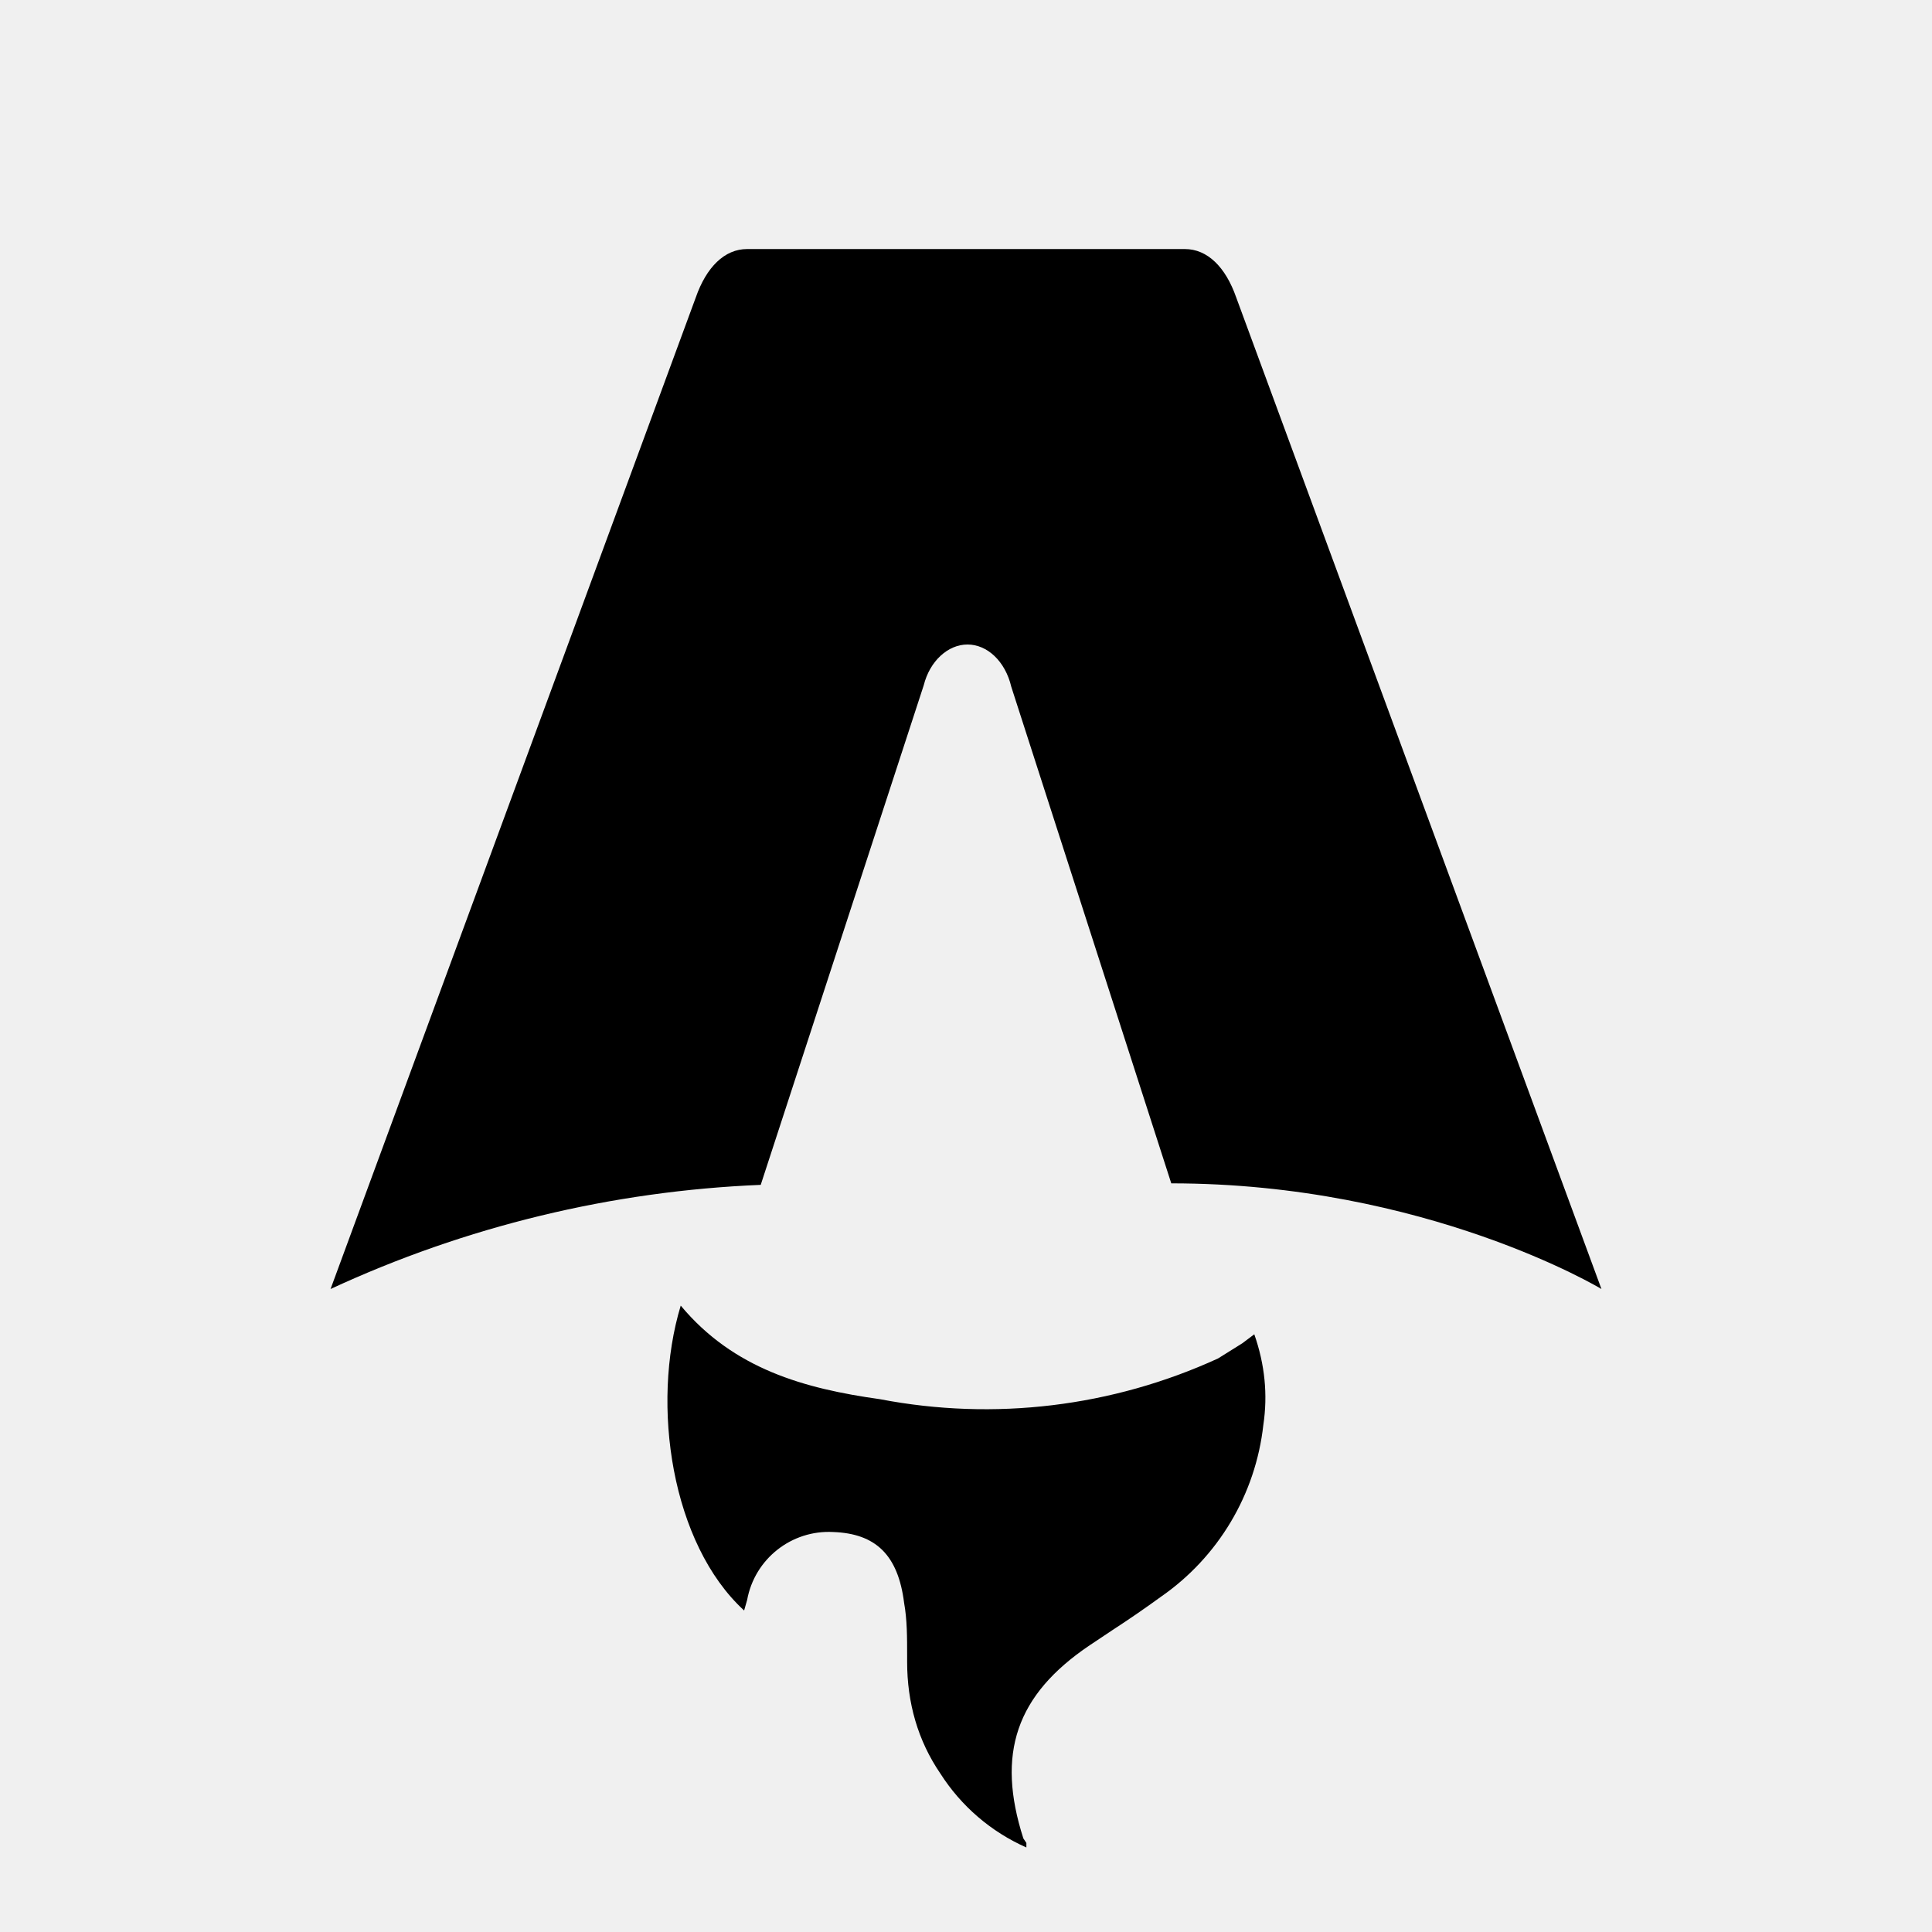
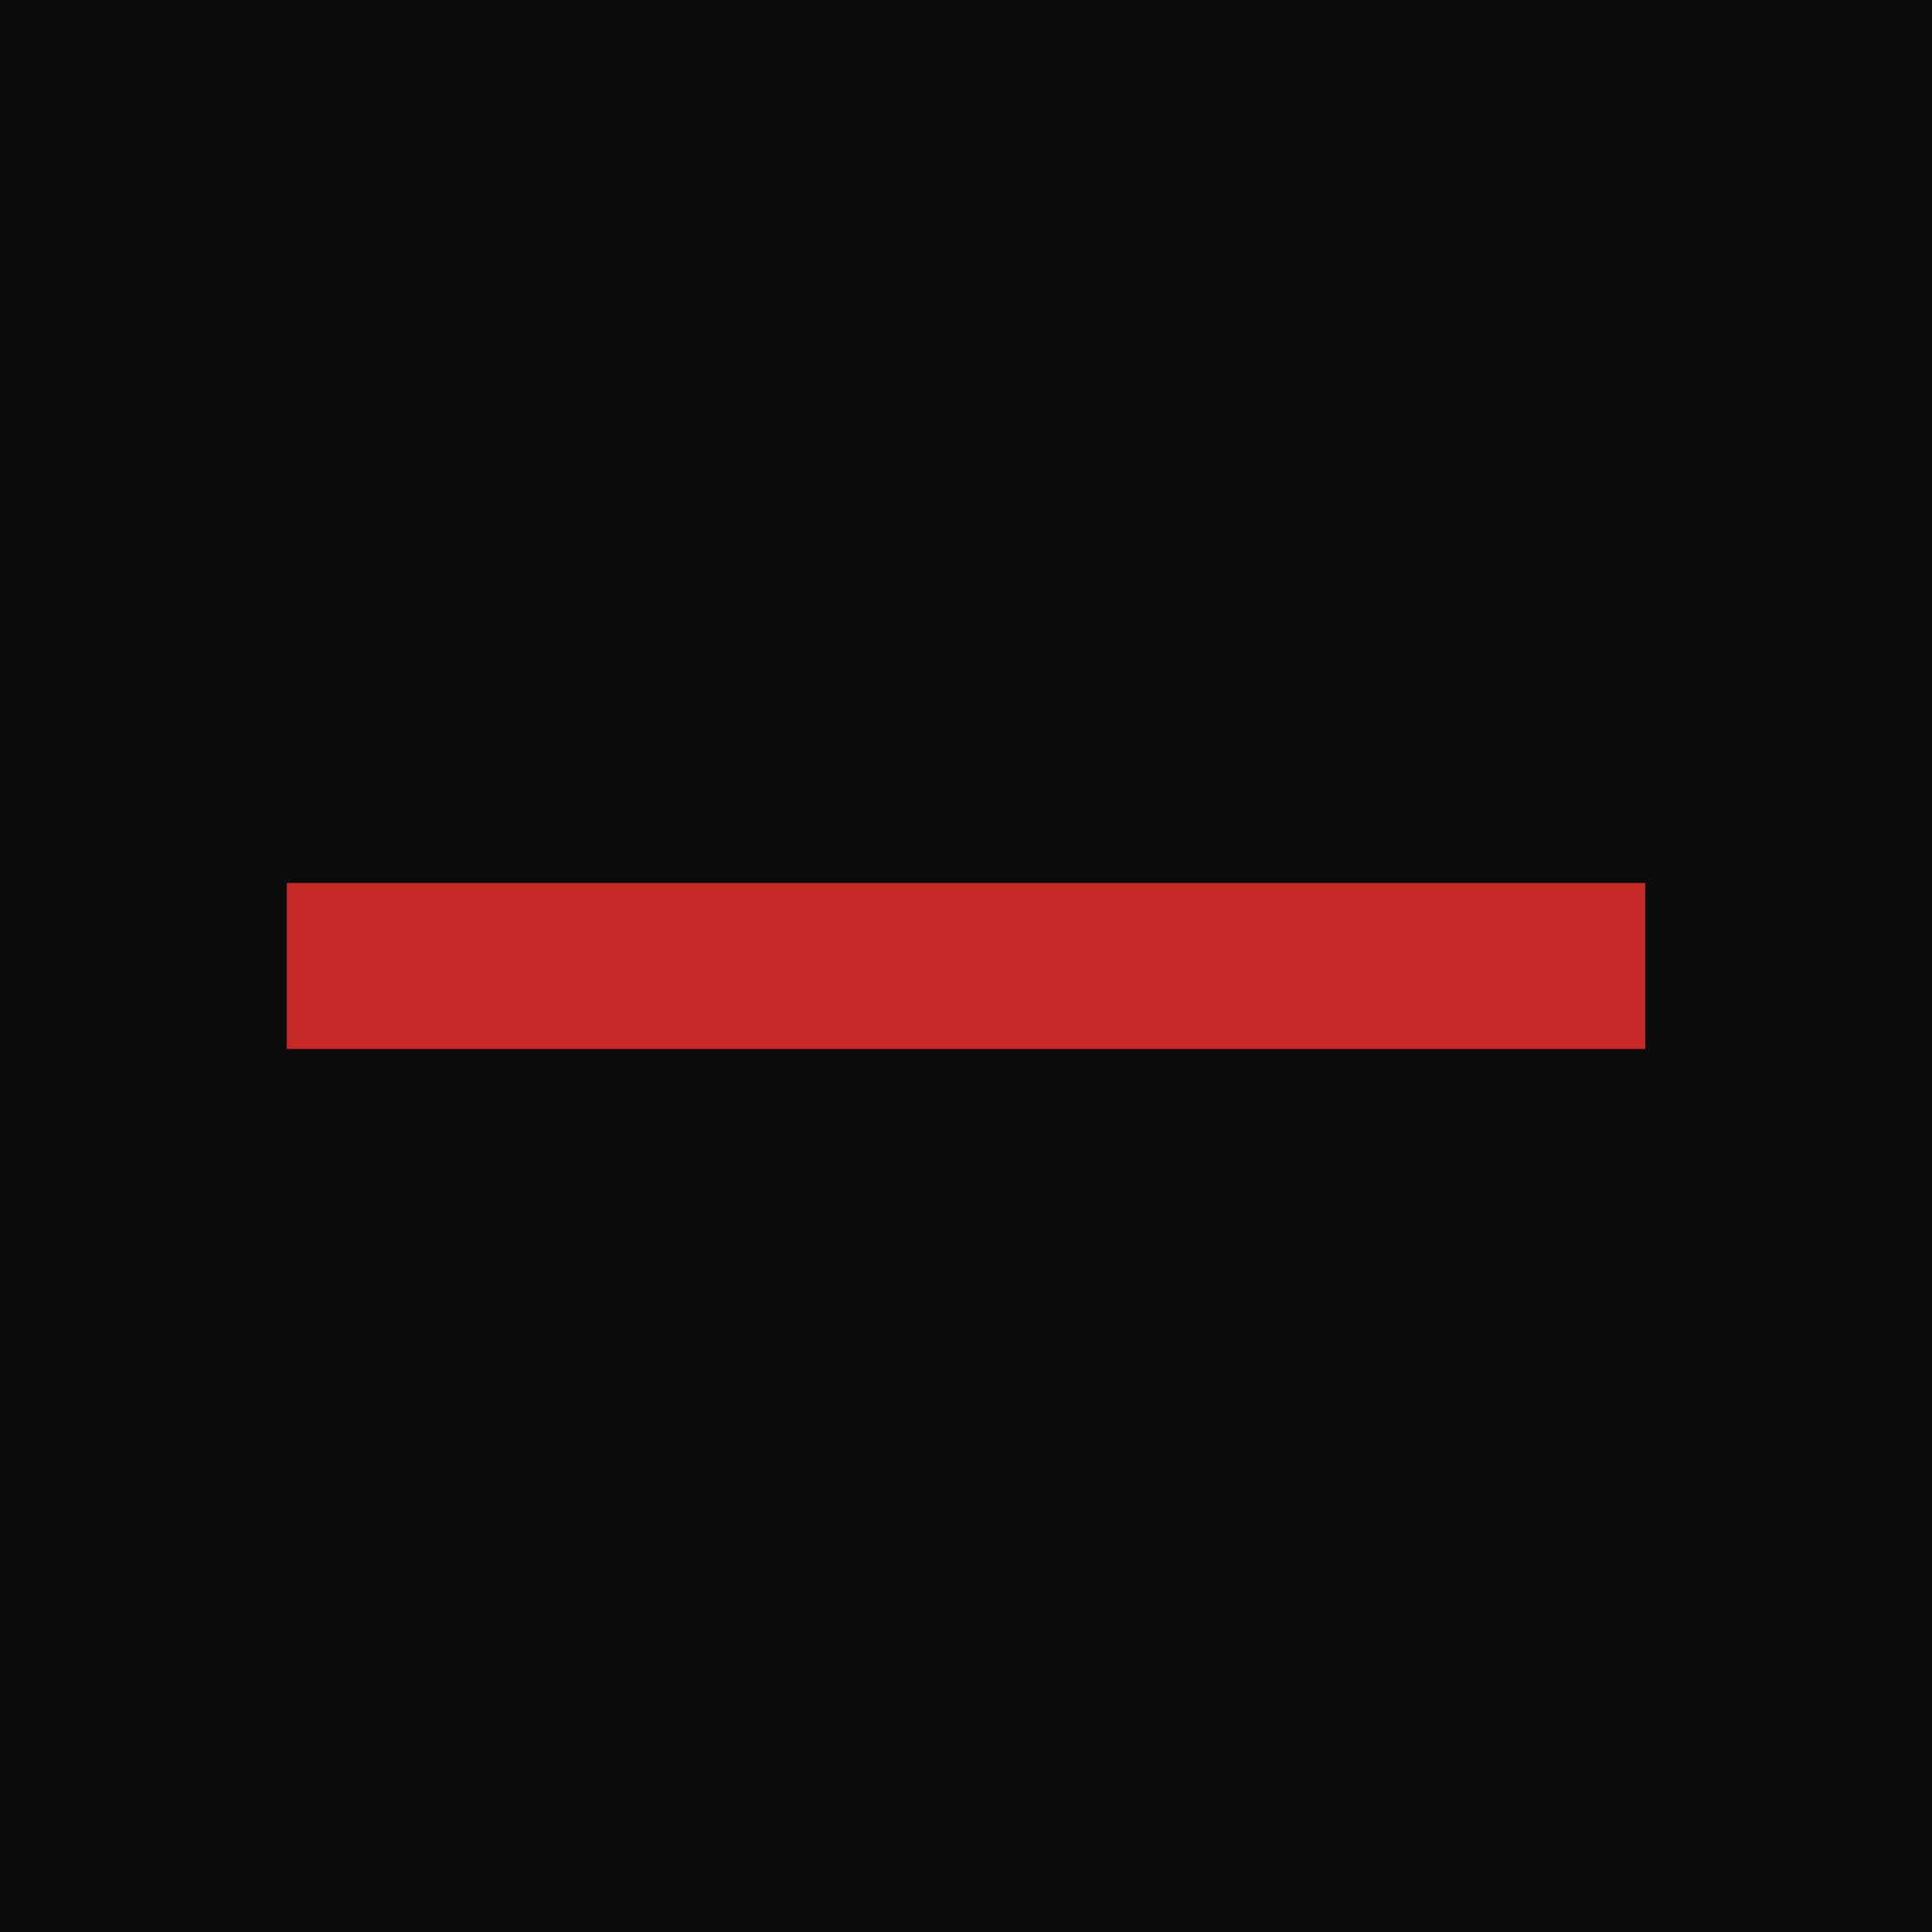
- <svg xmlns="http://www.w3.org/2000/svg" fill="none" viewBox="0 0 128 128">
-   <path d="M50.4 78.5a75.1 75.1 0 0 0-28.5 6.9l24.2-65.7c.7-2 1.9-3.2 3.4-3.2h29c1.5 0 2.7 1.2 3.4 3.2l24.2 65.7s-11.6-7-28.5-7L67 45.5c-.4-1.7-1.6-2.8-2.9-2.8-1.3 0-2.5 1.1-2.9 2.7L50.4 78.5Zm-1.1 28.2Zm-4.2-20.2c-2 6.6-.6 15.8 4.2 20.2a17.5 17.5 0 0 1 .2-.7 5.5 5.5 0 0 1 5.7-4.5c2.8.1 4.3 1.5 4.7 4.7.2 1.1.2 2.3.2 3.5v.4c0 2.7.7 5.2 2.2 7.4a13 13 0 0 0 5.7 4.9v-.3l-.2-.3c-1.8-5.6-.5-9.5 4.4-12.8l1.5-1a73 73 0 0 0 3.2-2.2 16 16 0 0 0 6.8-11.4c.3-2 .1-4-.6-6l-.8.6-1.6 1a37 37 0 0 1-22.4 2.7c-5-.7-9.7-2-13.2-6.2Z" />
-   <style>
-         path { fill: #000; }
-         @media (prefers-color-scheme: dark) {
-             path { fill: #FFF; }
-         }
-     </style>
+ <svg xmlns="http://www.w3.org/2000/svg" width="512" height="512" viewBox="0 0 512 512" role="img" aria-label="Redline Report favicon">
+   <rect width="512" height="512" fill="#0B0B0B" />
+   <rect x="76" y="234" width="360" height="44" fill="#C62828" />
</svg>
